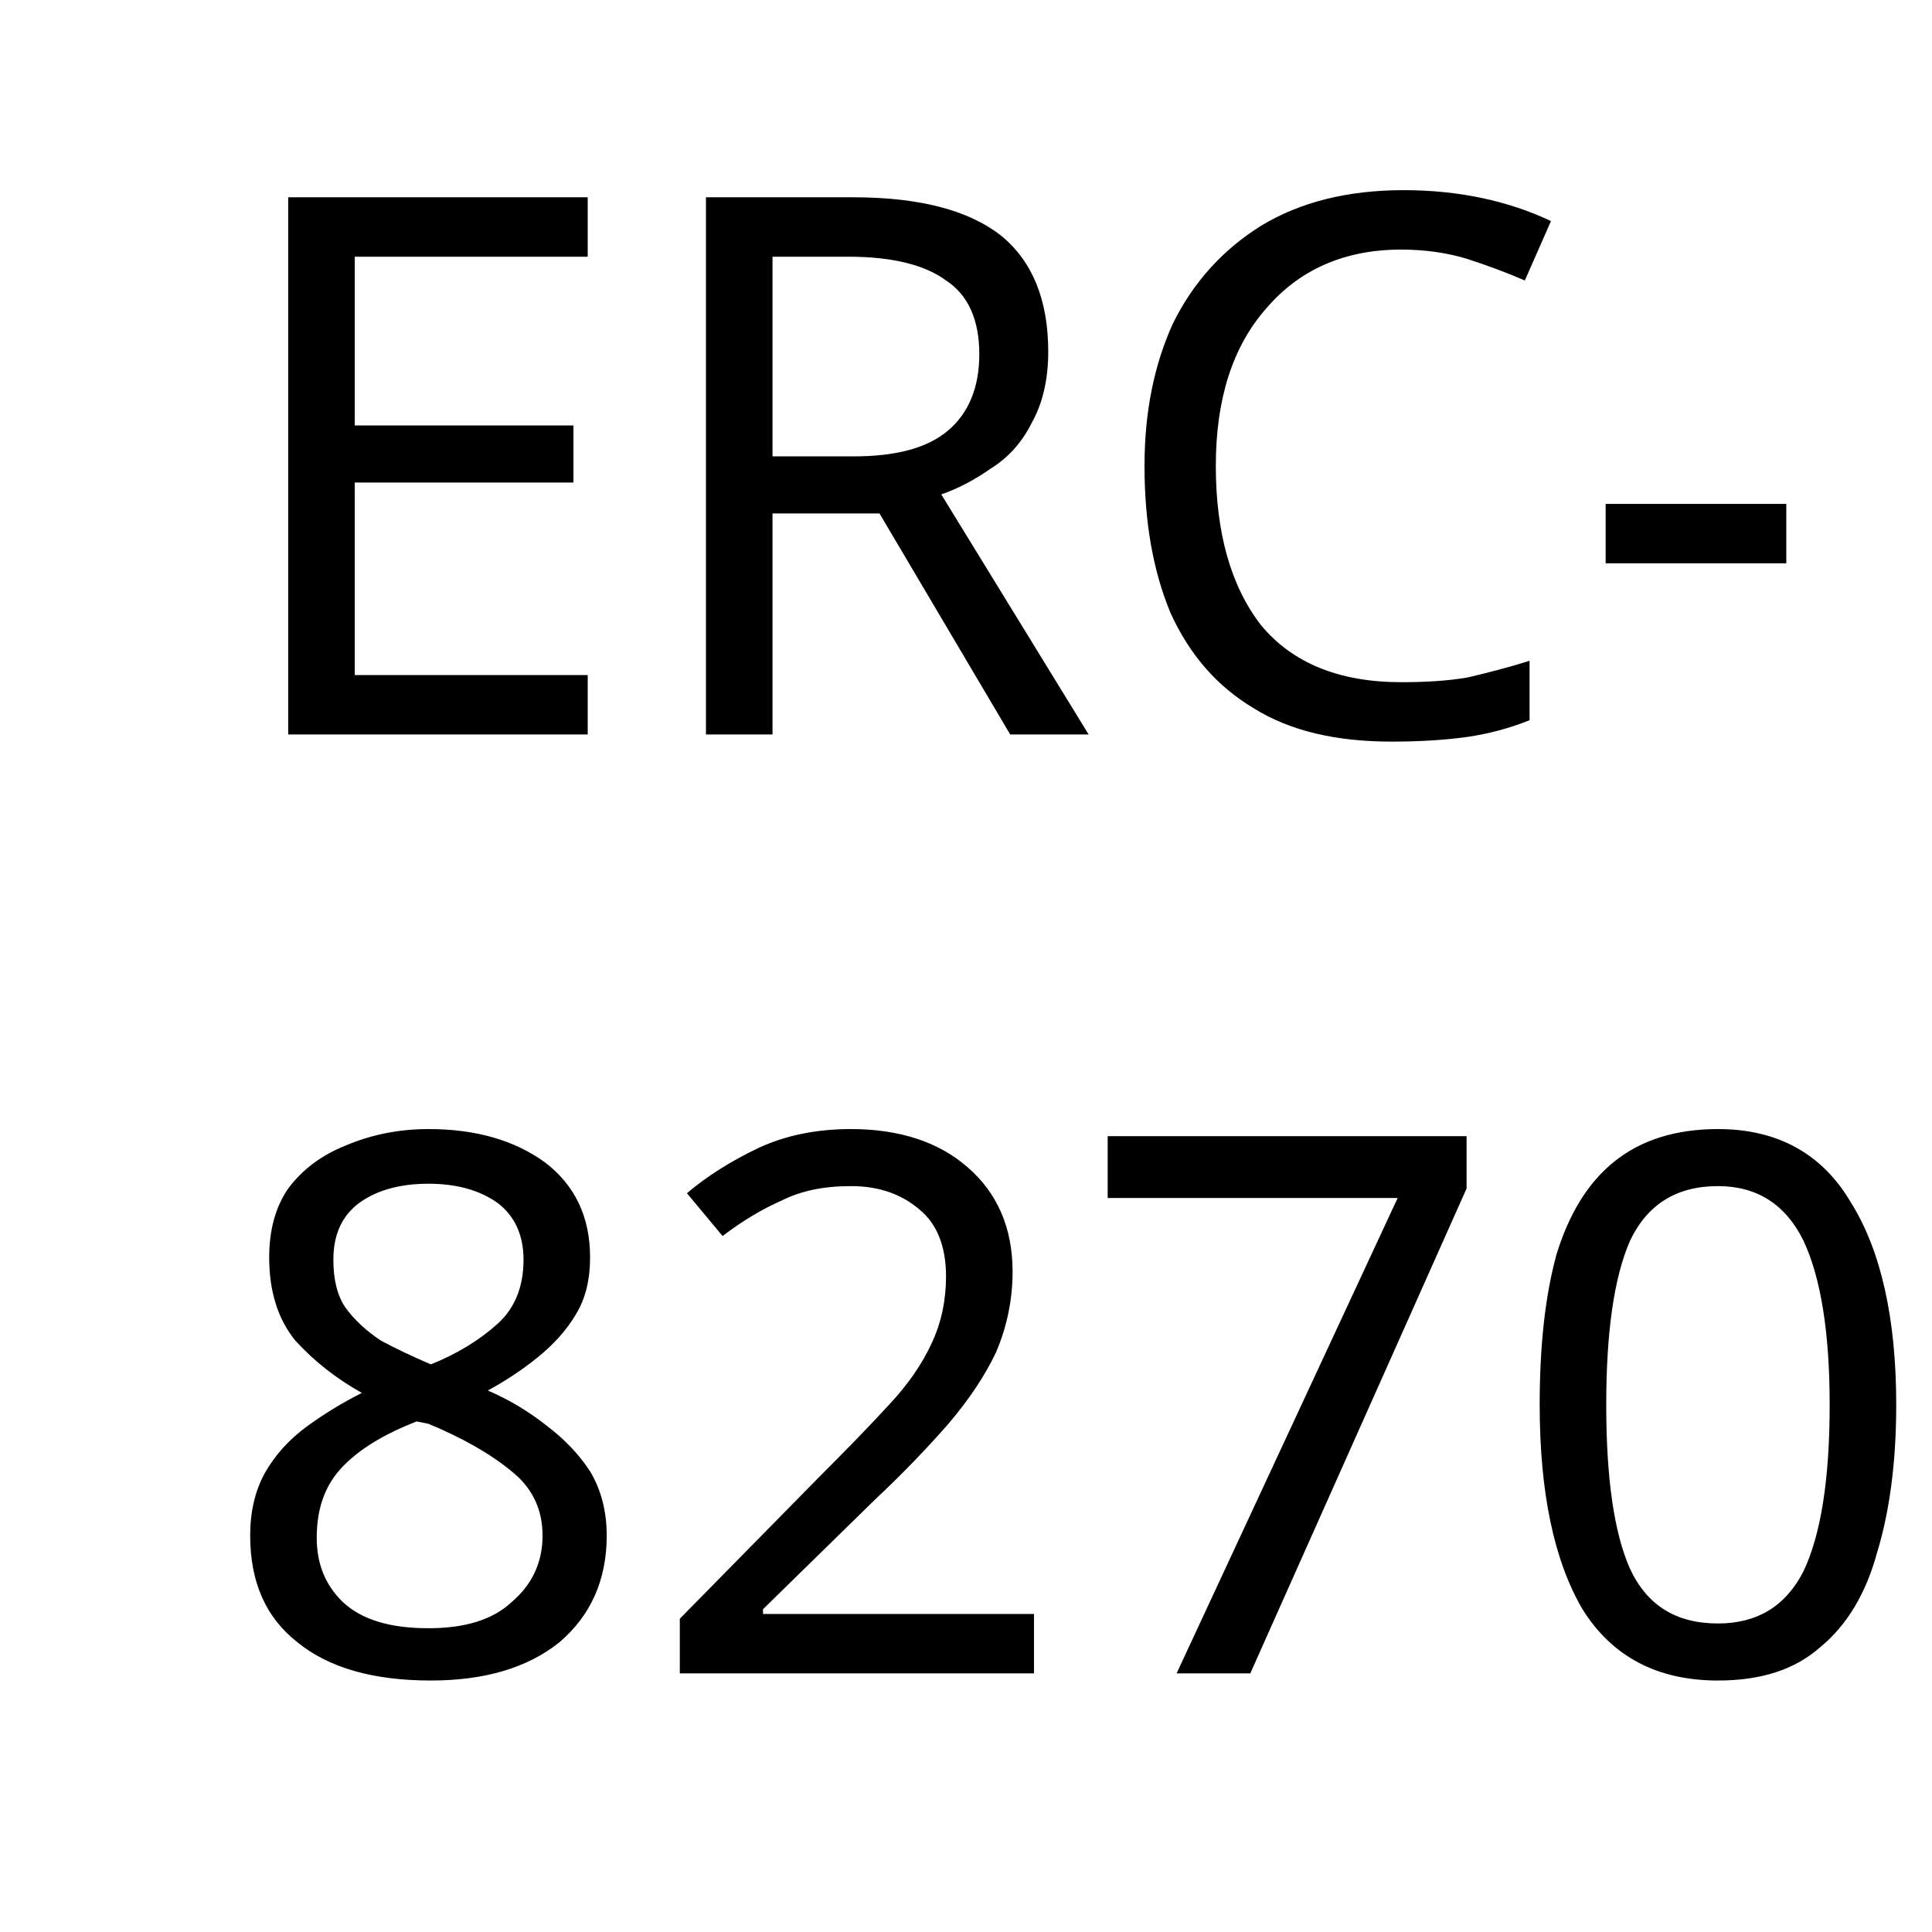
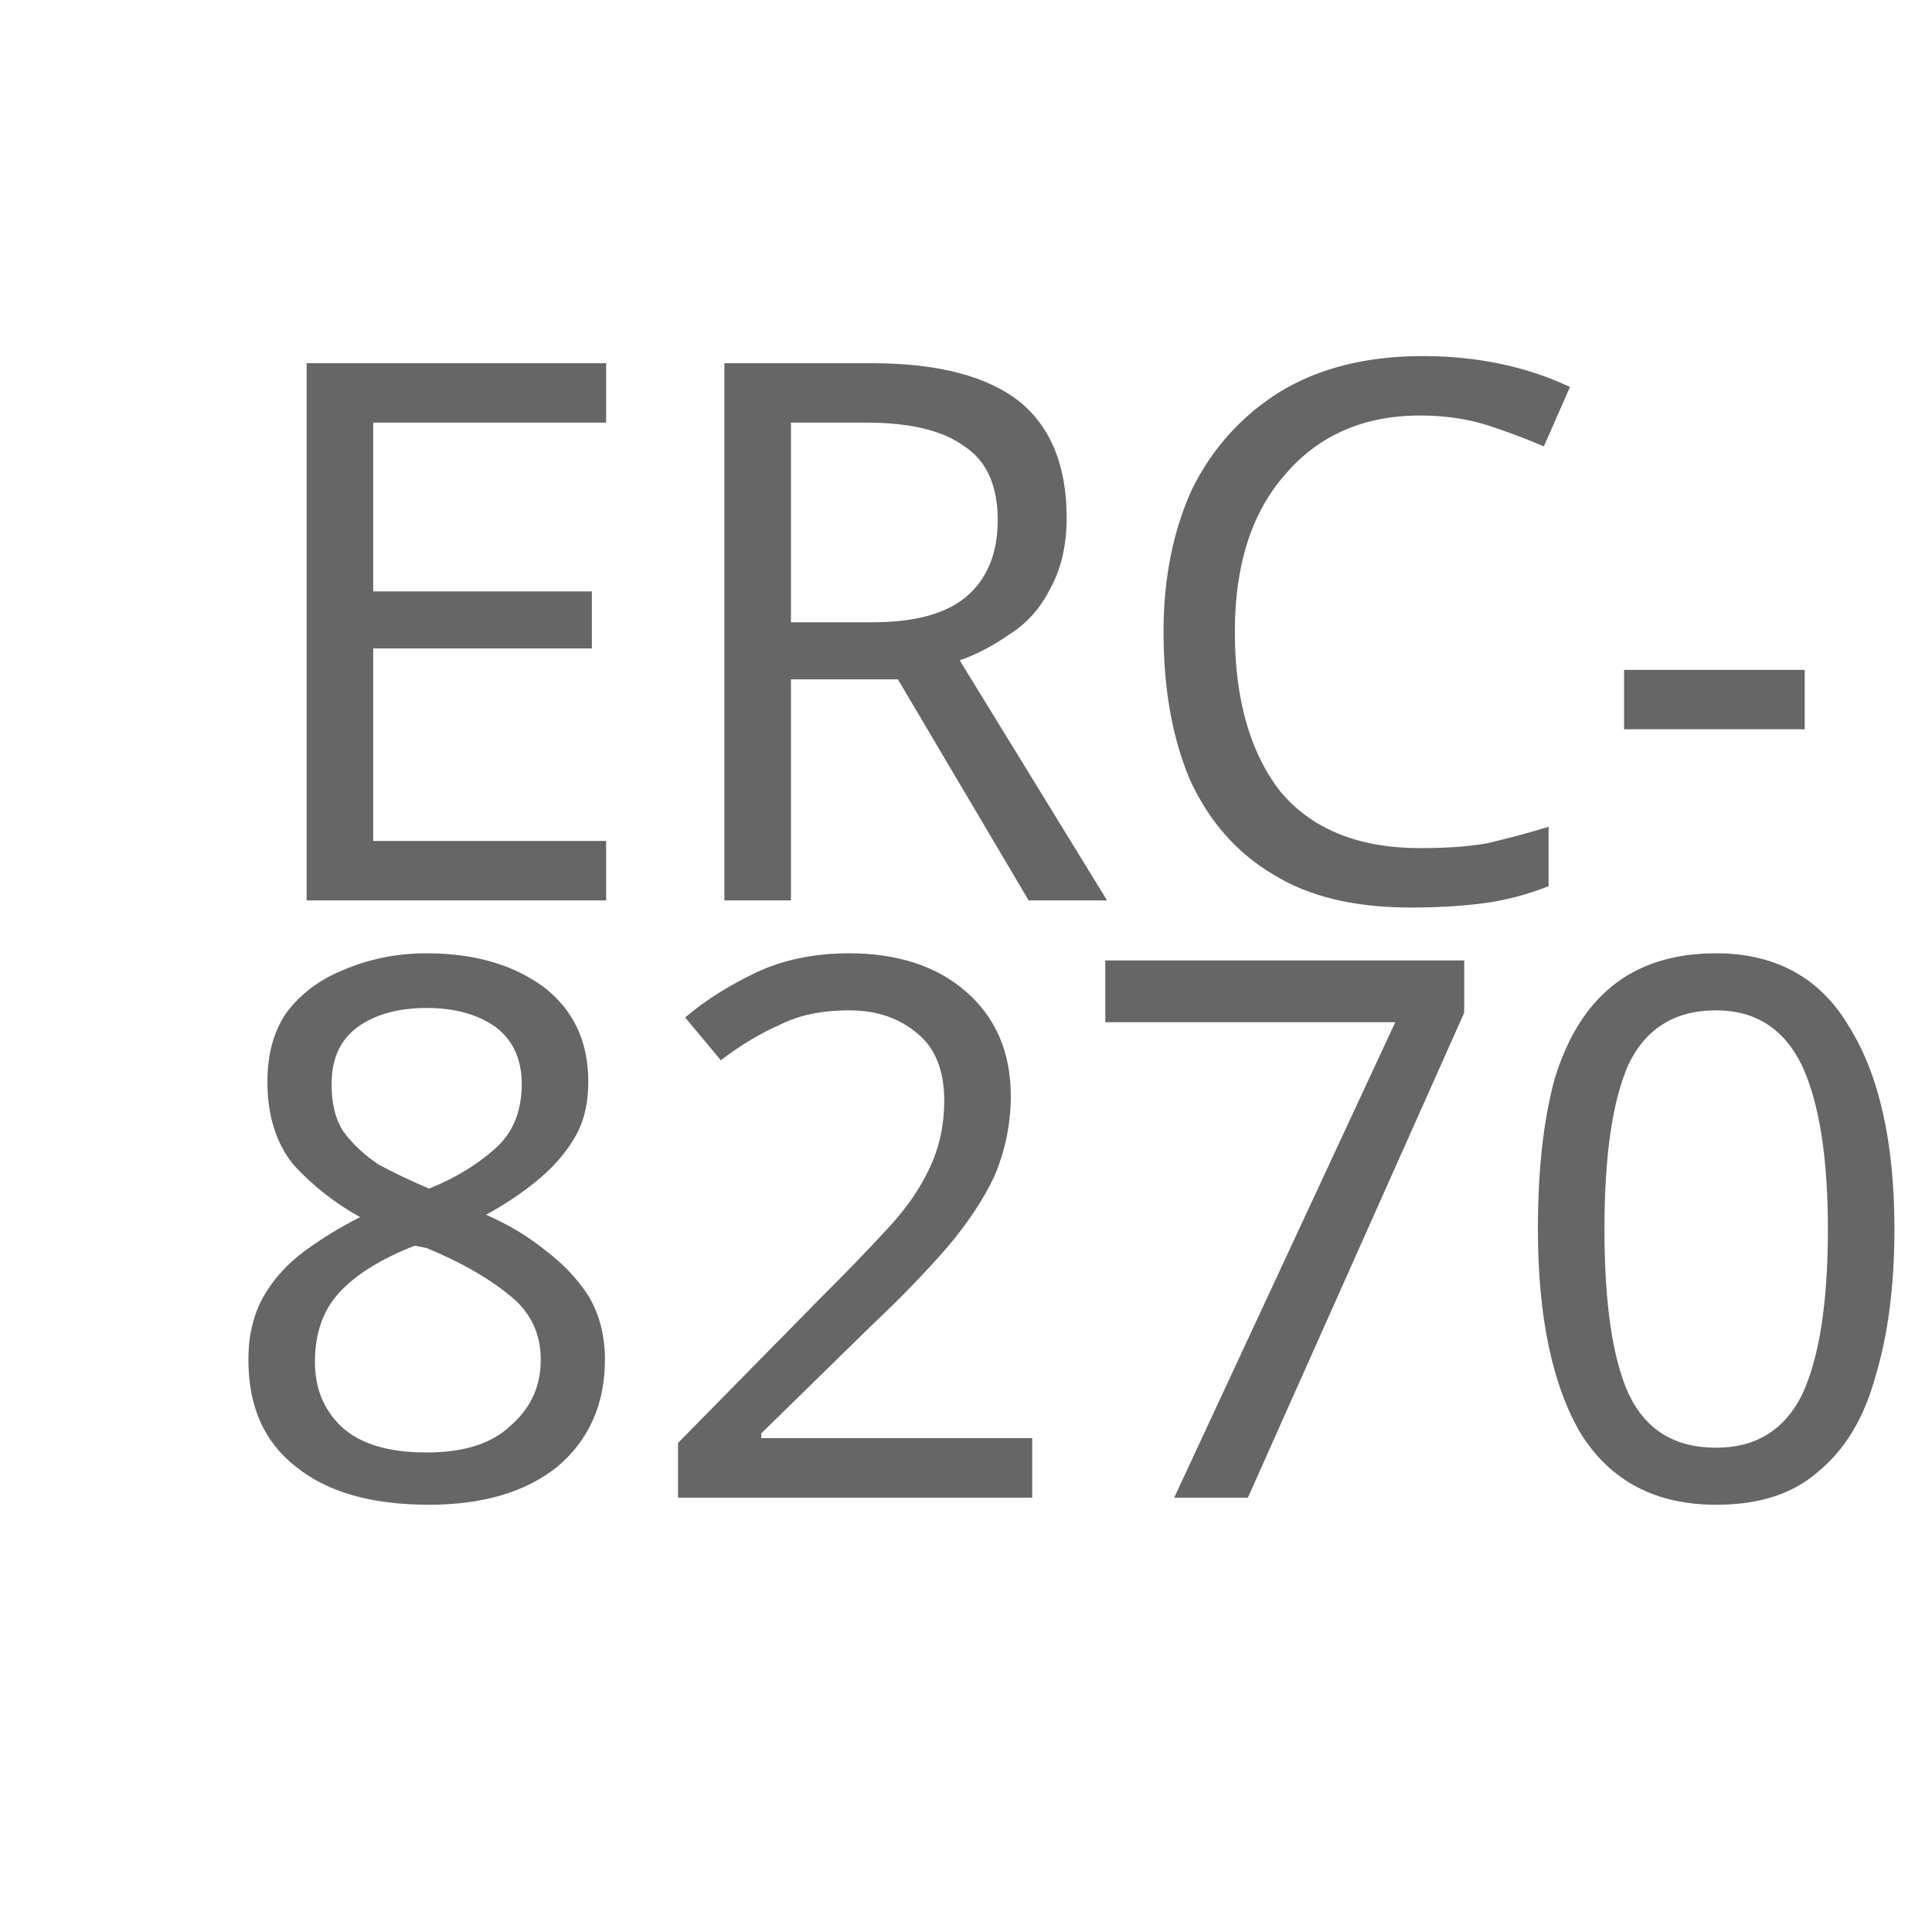
<svg xmlns="http://www.w3.org/2000/svg" width="48" height="48" viewBox="0 0 12.7 12.7" version="1.1" id="svg1">
  <defs id="defs1">
    <rect x="5.127" y="25.102" width="66.291" height="68.059" id="rect2" />
    <rect x="5.127" y="25.102" width="66.291" height="68.059" id="rect3" />
  </defs>
-   <text xml:space="preserve" style="font-style:normal;font-variant:normal;font-weight:normal;font-stretch:normal;font-size:4.939px;font-family:'Ubuntu Mono';-inkscape-font-specification:'Ubuntu Mono, Normal';font-variant-ligatures:normal;font-variant-caps:normal;font-variant-numeric:normal;font-variant-east-asian:normal;text-align:start;writing-mode:lr-tb;direction:ltr;text-anchor:start;fill:#000000;fill-opacity:1;stroke:none;stroke-width:2.646;stroke-opacity:0" x="1.411" y="4.826" id="text5">
-     <tspan id="tspan5" style="font-style:normal;font-variant:normal;font-weight:normal;font-stretch:normal;font-size:4.939px;font-family:'Ubuntu Mono';-inkscape-font-specification:'Ubuntu Mono, Normal';font-variant-ligatures:normal;font-variant-caps:normal;font-variant-numeric:normal;font-variant-east-asian:normal;stroke-width:2.646" x="1.411" y="4.826">ERC-</tspan>
-     <tspan style="font-style:normal;font-variant:normal;font-weight:normal;font-stretch:normal;font-size:4.939px;font-family:'Ubuntu Mono';-inkscape-font-specification:'Ubuntu Mono, Normal';font-variant-ligatures:normal;font-variant-caps:normal;font-variant-numeric:normal;font-variant-east-asian:normal;stroke-width:2.646" x="1.411" y="11" id="tspan6">8270</tspan>
-   </text>
+   <g id="g5" transform="translate(0,-0.04992098)" style="fill:#666666">
+     <text xml:space="preserve" style="font-style:normal;font-variant:normal;font-weight:normal;font-stretch:normal;font-size:4.939px;font-family:'Ubuntu Mono';-inkscape-font-specification:'Ubuntu Mono, Normal';font-variant-ligatures:normal;font-variant-caps:normal;font-variant-numeric:normal;font-variant-east-asian:normal;text-align:start;writing-mode:lr-tb;direction:ltr;text-anchor:start;fill:#666666;stroke-width:2.646;stroke-opacity:0" x="1.532" y="5.969" id="text4">
+       <tspan id="tspan4" style="stroke-width:2.646;fill:#666666" x="1.532" y="5.969">ERC-</tspan>
+     </text>
+     <text xml:space="preserve" style="font-style:normal;font-variant:normal;font-weight:normal;font-stretch:normal;font-size:4.939px;font-family:'Ubuntu Mono';-inkscape-font-specification:'Ubuntu Mono, Normal';font-variant-ligatures:normal;font-variant-caps:normal;font-variant-numeric:normal;font-variant-east-asian:normal;text-align:start;writing-mode:lr-tb;direction:ltr;text-anchor:start;fill:#666666;stroke-width:2.646;stroke-opacity:0" x="1.399" y="9.893" id="text5">
+       <tspan id="tspan5" style="stroke-width:2.646;fill:#666666" x="1.399" y="9.893">8270</tspan>
+     </text>
+   </g>
</svg>
